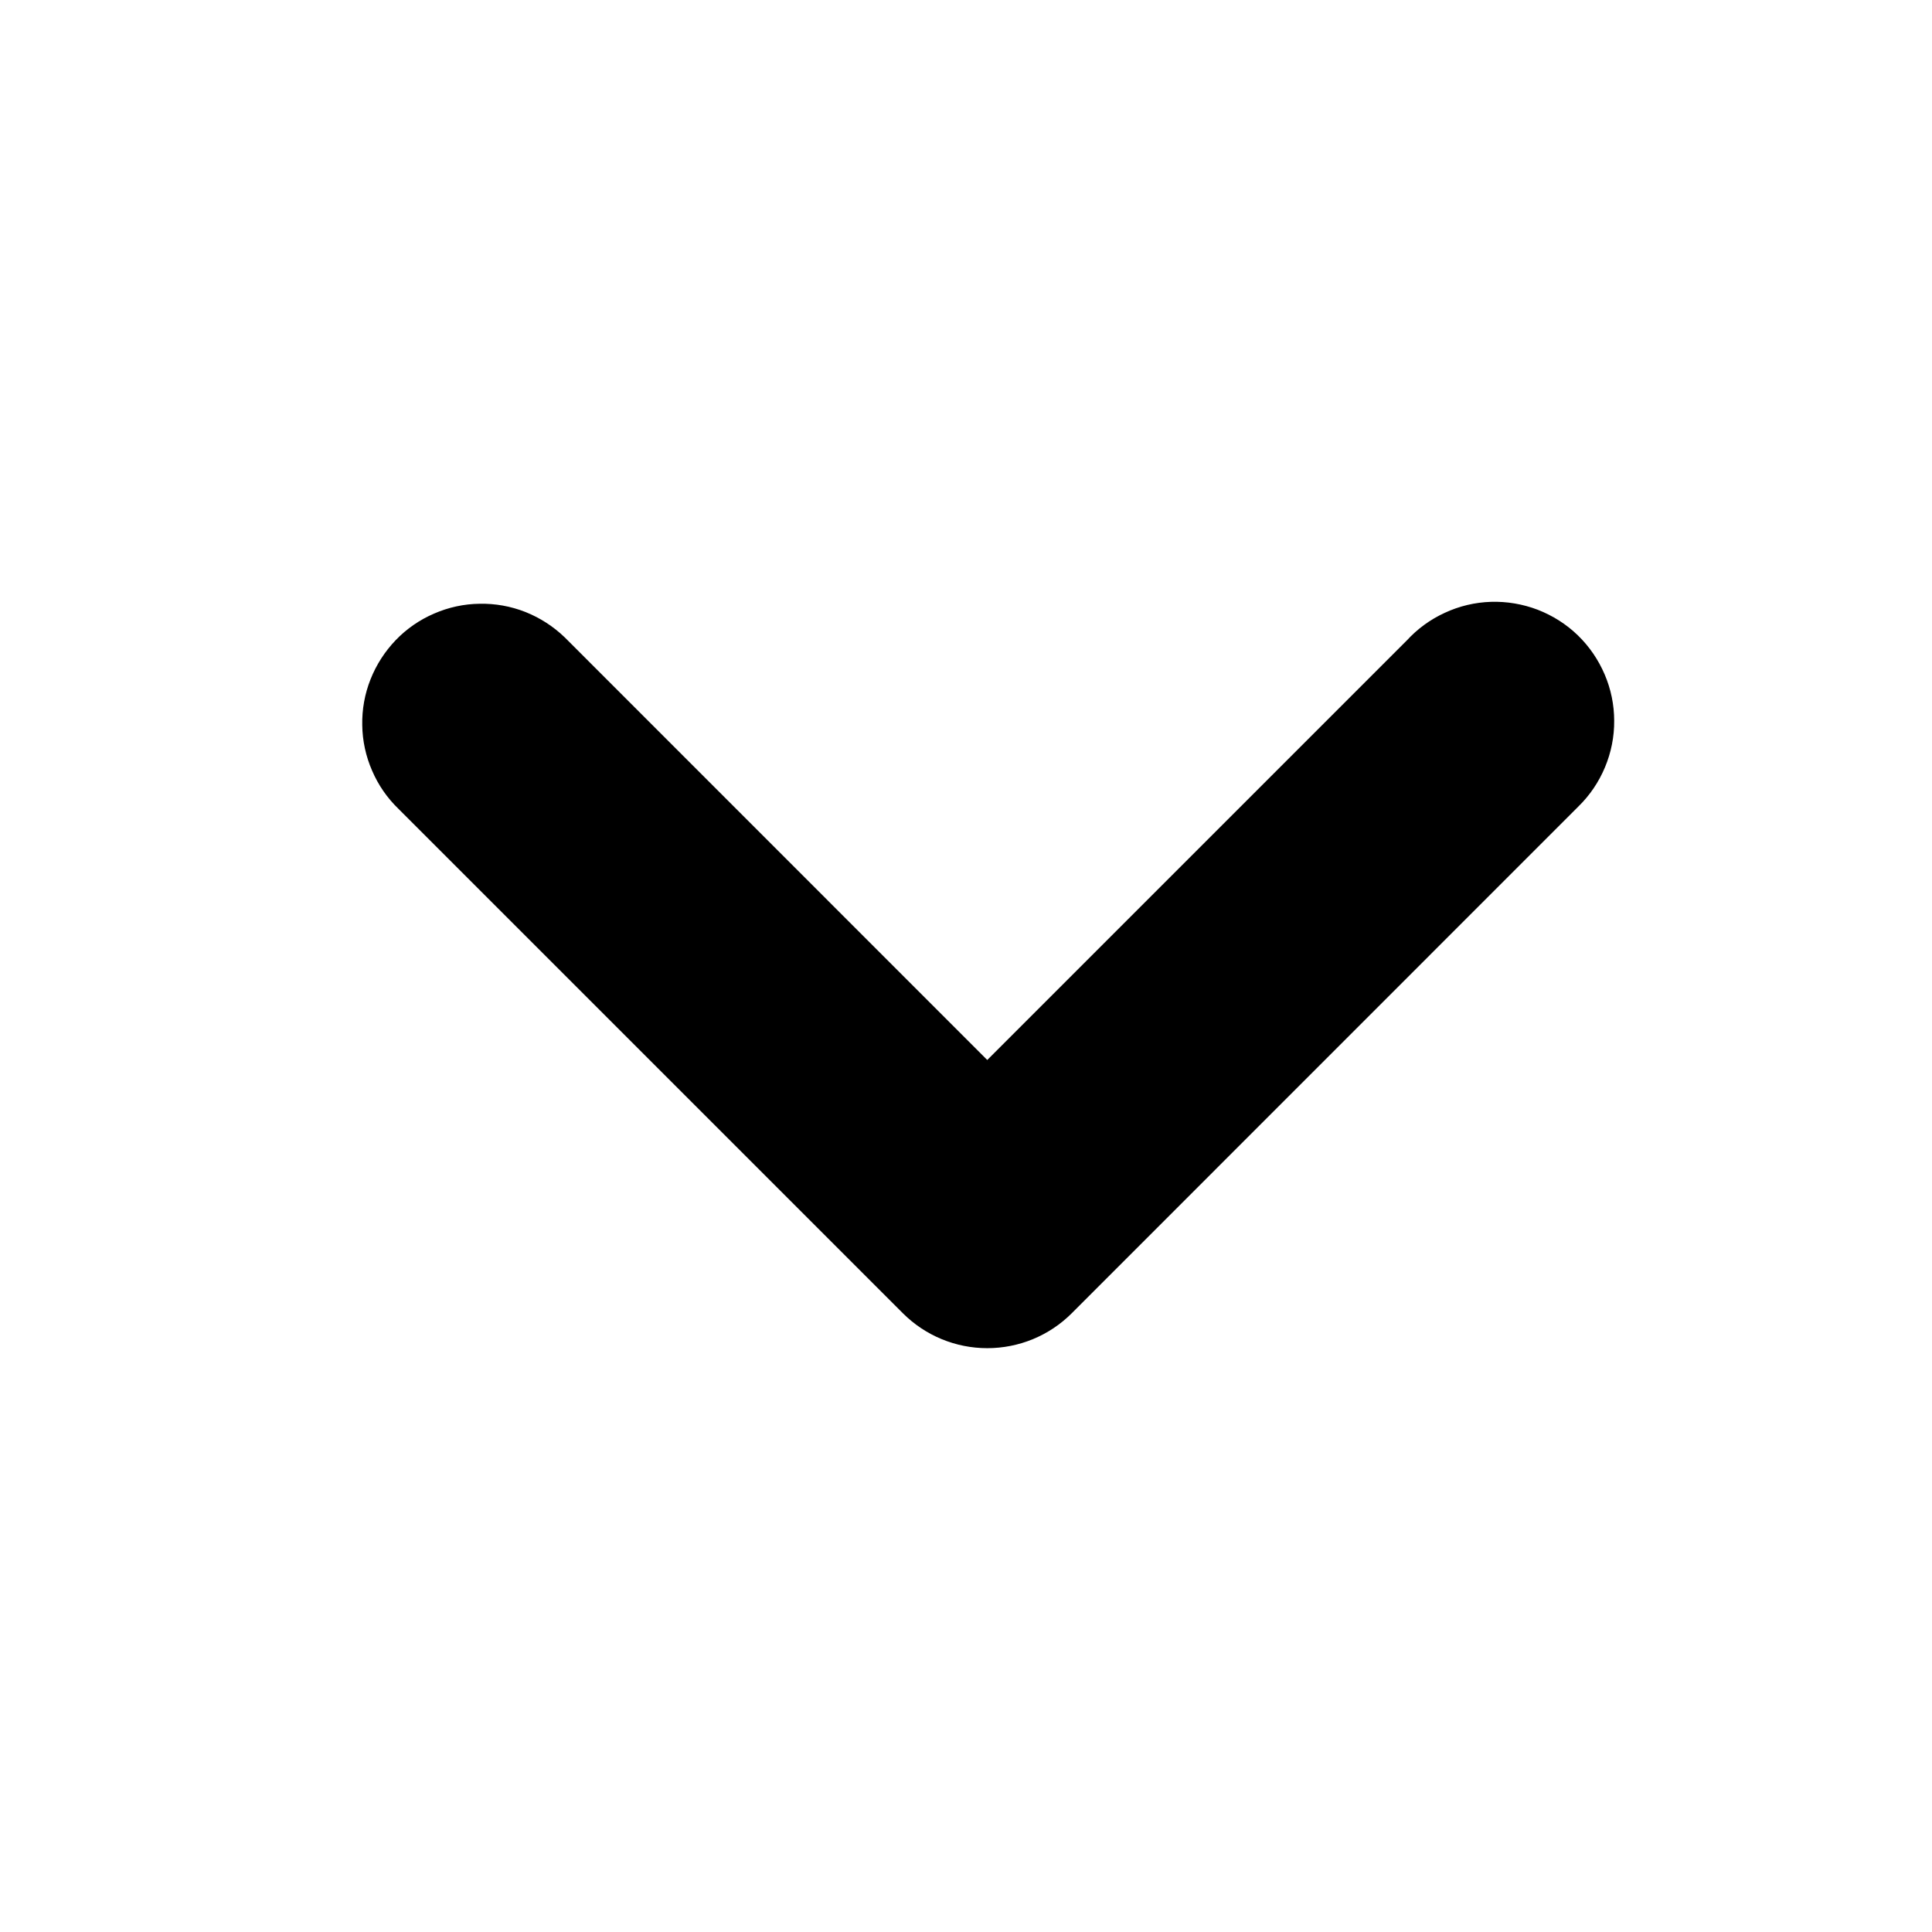
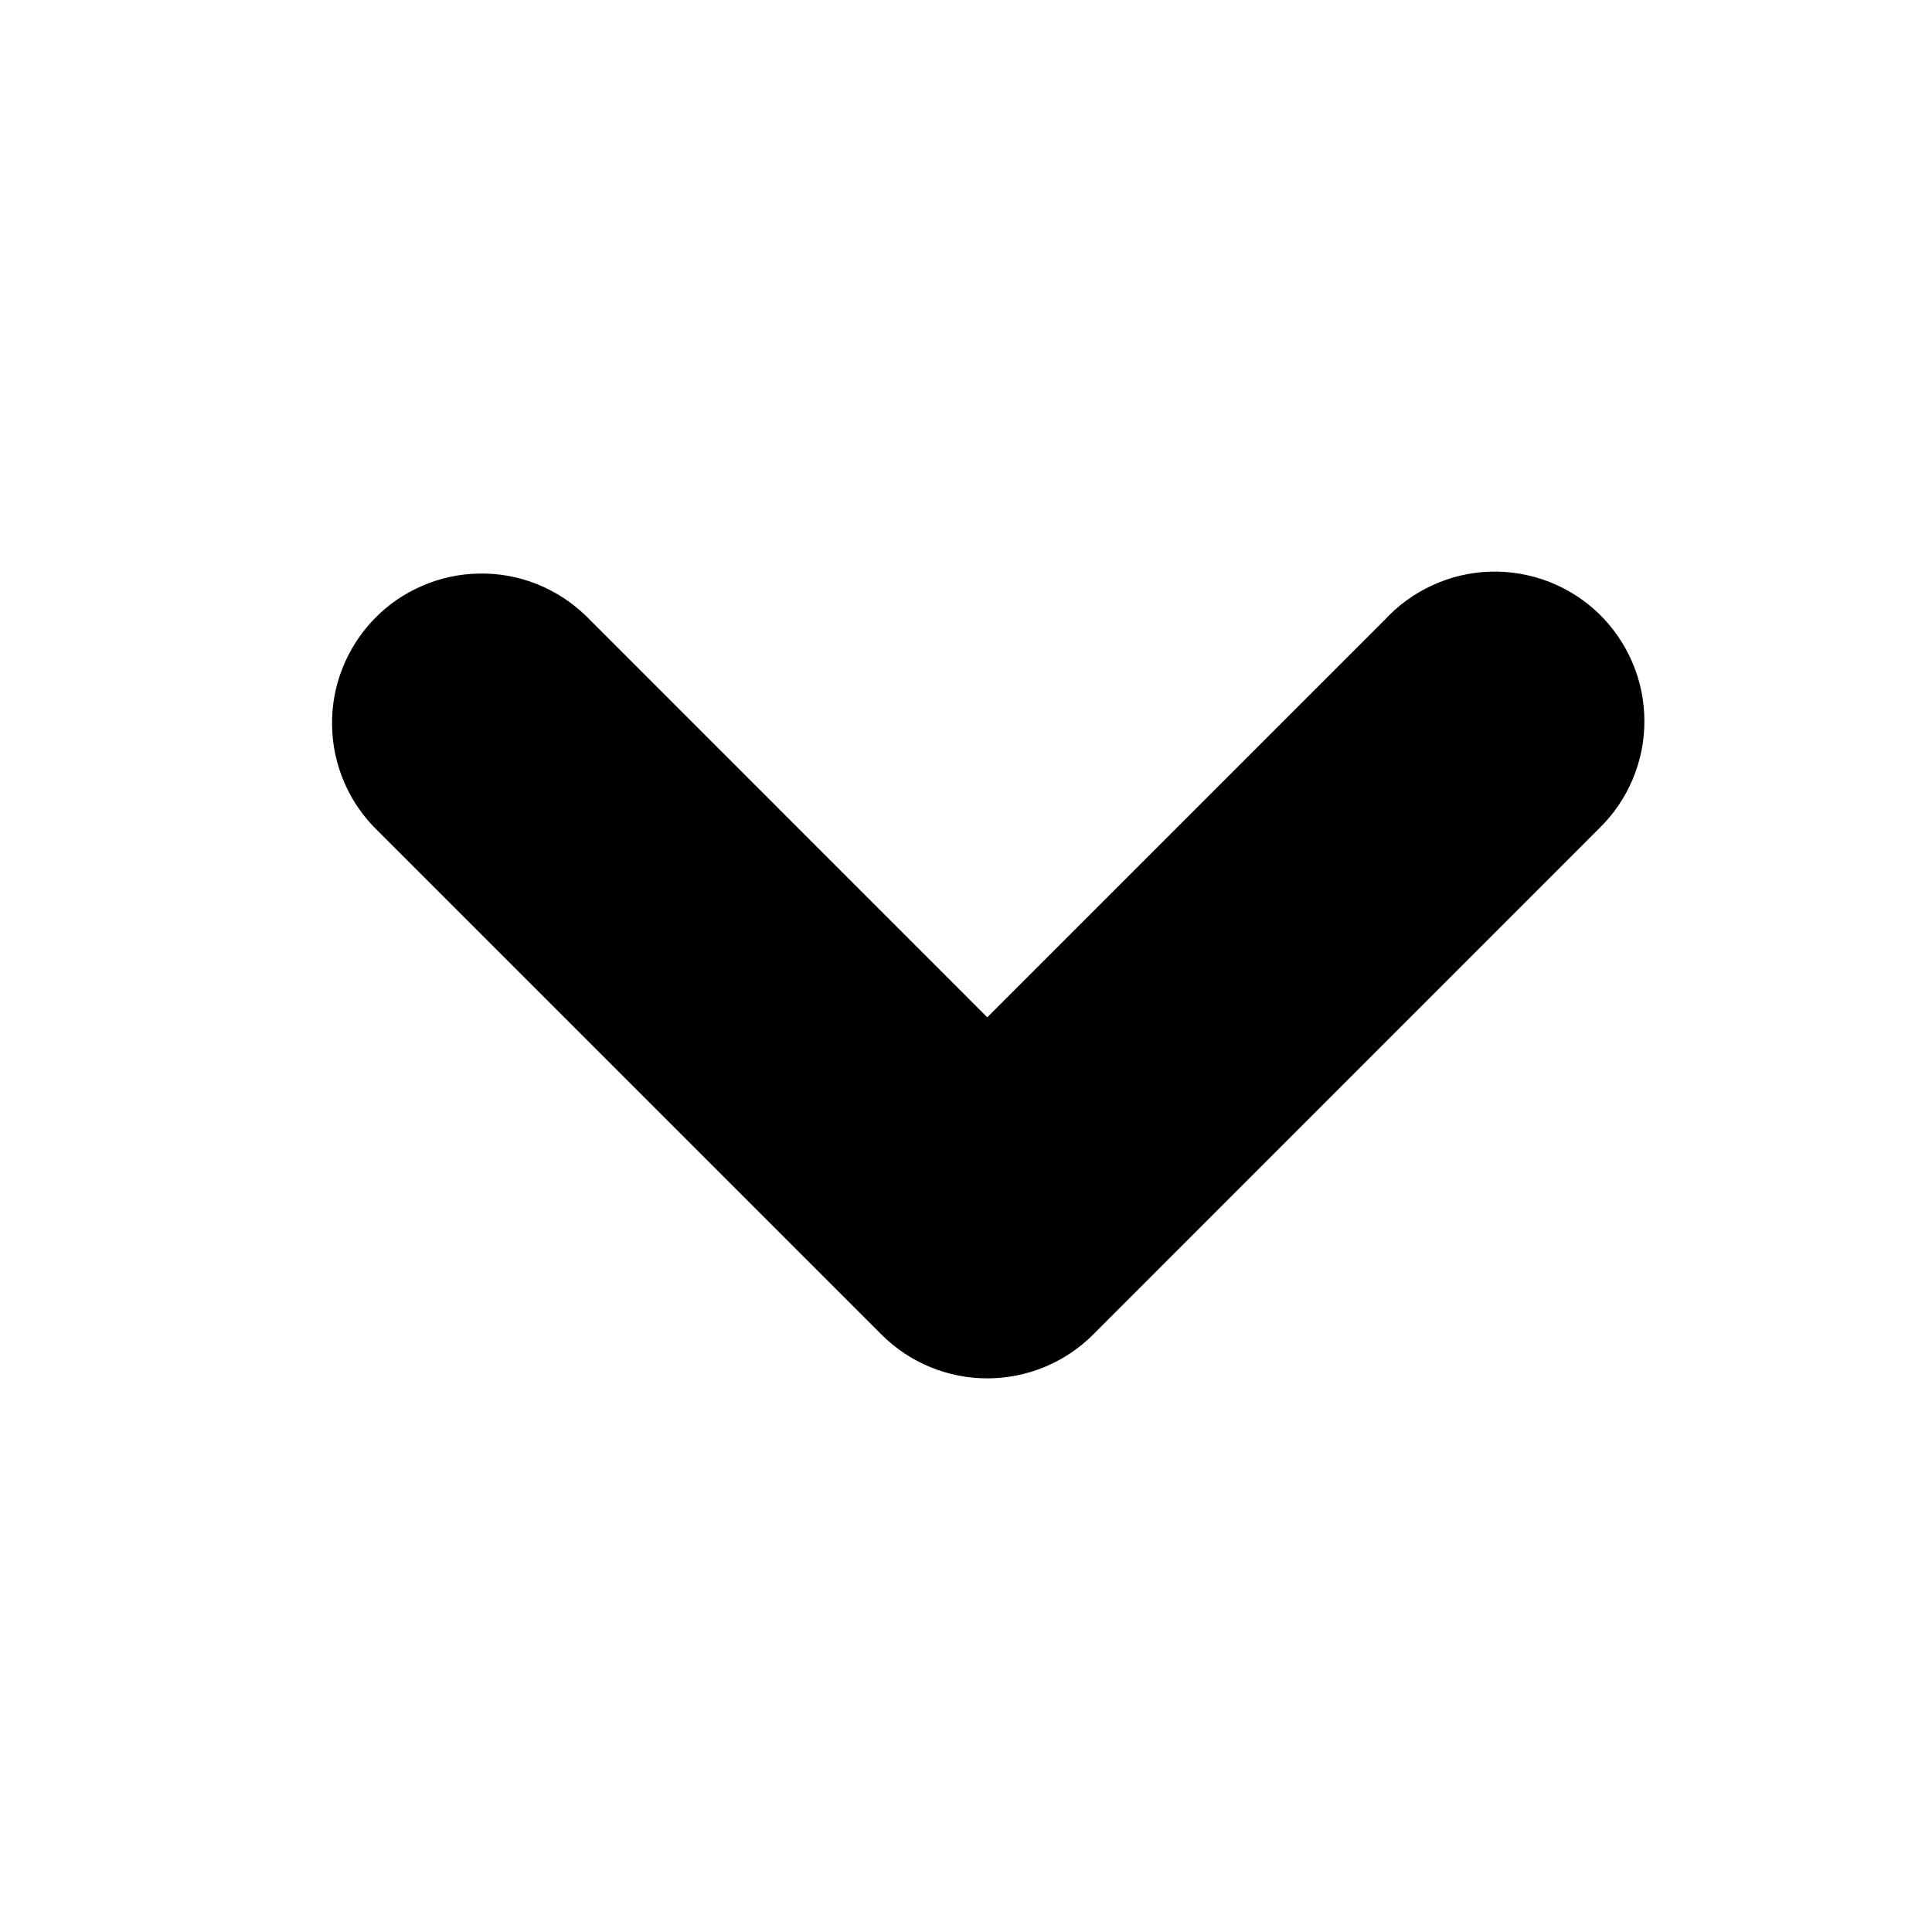
<svg xmlns="http://www.w3.org/2000/svg" width="16" height="16" viewBox="0 0 16 16" fill="none">
-   <path d="M8.176 9.132L11.833 5.475C11.899 5.402 11.98 5.343 12.07 5.302C12.16 5.26 12.257 5.237 12.356 5.234C12.454 5.231 12.553 5.248 12.645 5.283C12.737 5.319 12.822 5.372 12.893 5.441C12.964 5.51 13.02 5.592 13.059 5.683C13.098 5.774 13.118 5.871 13.118 5.97C13.119 6.069 13.099 6.167 13.061 6.258C13.023 6.349 12.967 6.432 12.896 6.501L12.878 6.519L8.699 10.699C8.56 10.838 8.372 10.915 8.176 10.915C7.981 10.915 7.793 10.838 7.654 10.699L3.475 6.52C3.405 6.453 3.349 6.372 3.311 6.283C3.272 6.194 3.251 6.098 3.25 6.001C3.248 5.904 3.265 5.808 3.301 5.718C3.337 5.627 3.39 5.545 3.457 5.475C3.524 5.405 3.605 5.349 3.694 5.311C3.783 5.272 3.879 5.251 3.976 5.25C4.073 5.248 4.169 5.265 4.26 5.301C4.35 5.337 4.432 5.39 4.502 5.457L4.52 5.475L8.176 9.132Z" fill="#000" stroke="#000" stroke-width="0.5" />
+   <path d="M8.176 9.132L11.833 5.475C11.899 5.402 11.98 5.343 12.07 5.302C12.16 5.26 12.257 5.237 12.356 5.234C12.454 5.231 12.553 5.248 12.645 5.283C12.737 5.319 12.822 5.372 12.893 5.441C12.964 5.51 13.02 5.592 13.059 5.683C13.098 5.774 13.118 5.871 13.118 5.97C13.119 6.069 13.099 6.167 13.061 6.258C13.023 6.349 12.967 6.432 12.896 6.501L12.878 6.519L8.699 10.699C8.56 10.838 8.372 10.915 8.176 10.915C7.981 10.915 7.793 10.838 7.654 10.699L3.475 6.52C3.405 6.453 3.349 6.372 3.311 6.283C3.272 6.194 3.251 6.098 3.25 6.001C3.248 5.904 3.265 5.808 3.301 5.718C3.337 5.627 3.39 5.545 3.457 5.475C3.524 5.405 3.605 5.349 3.694 5.311C3.783 5.272 3.879 5.251 3.976 5.25C4.073 5.248 4.169 5.265 4.26 5.301C4.35 5.337 4.432 5.39 4.502 5.457L4.52 5.475L8.176 9.132Z" fill="#000" stroke="#000" strokeWidth="0.5" />
</svg>
